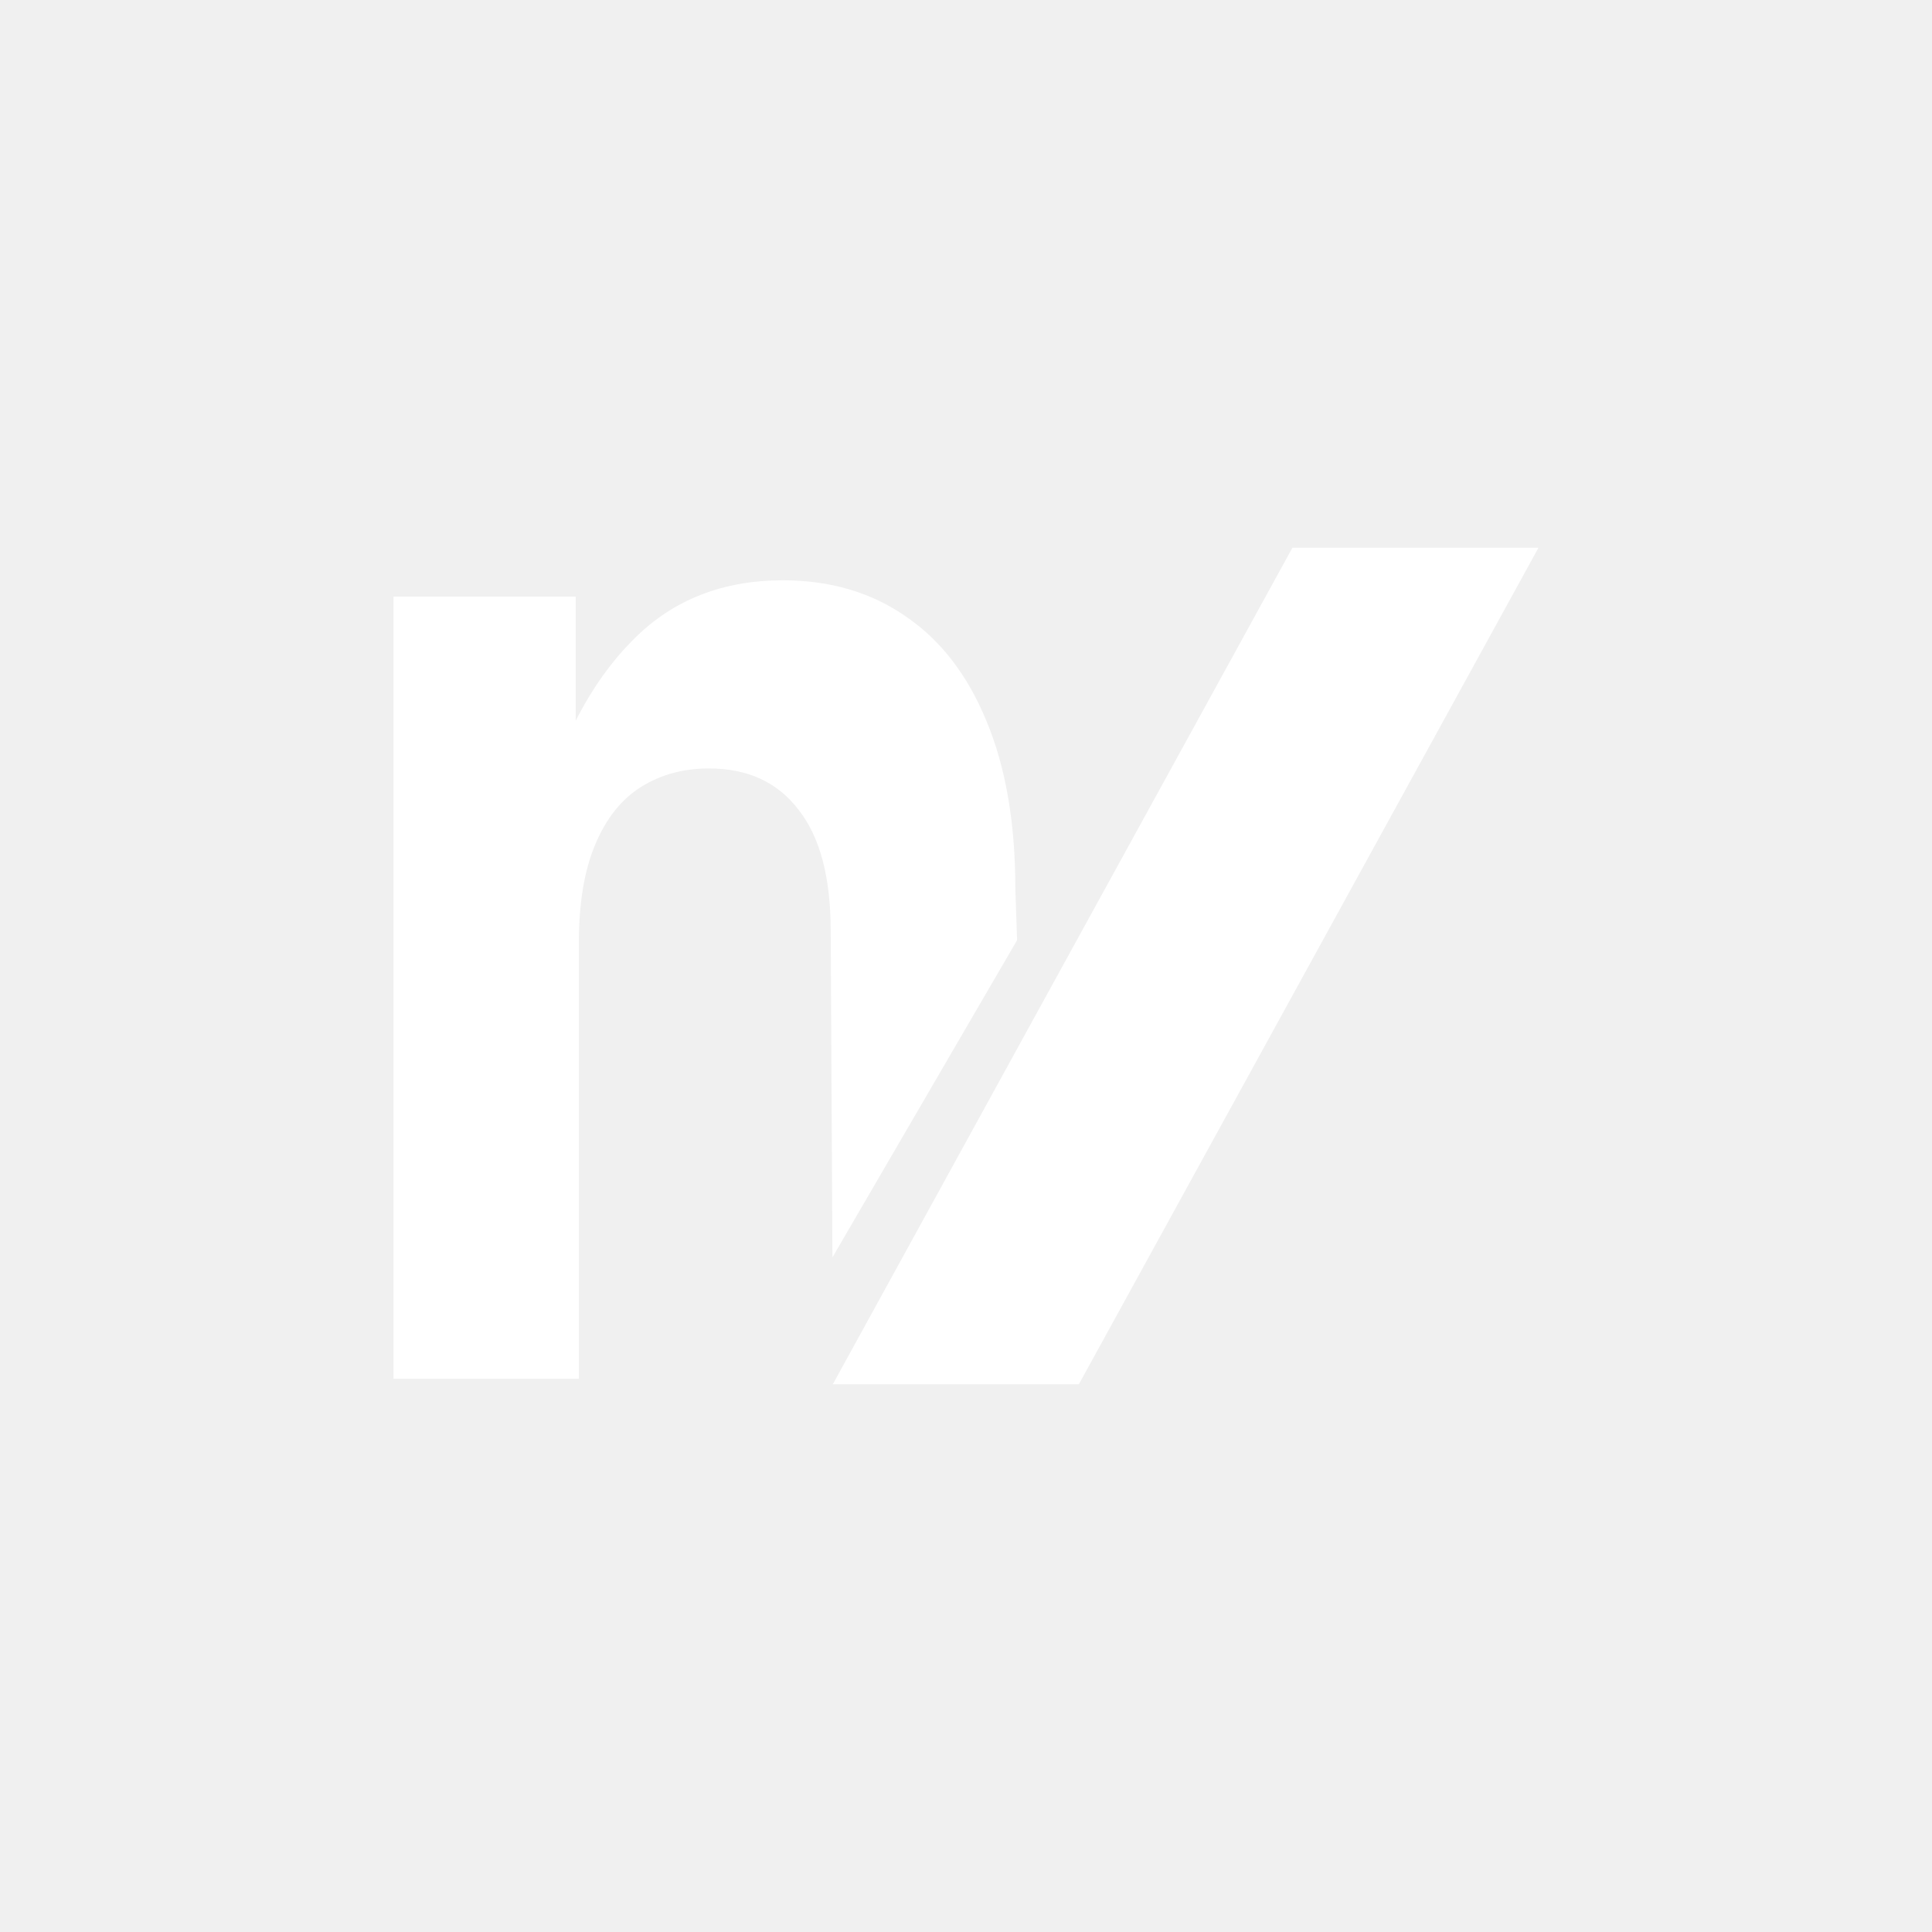
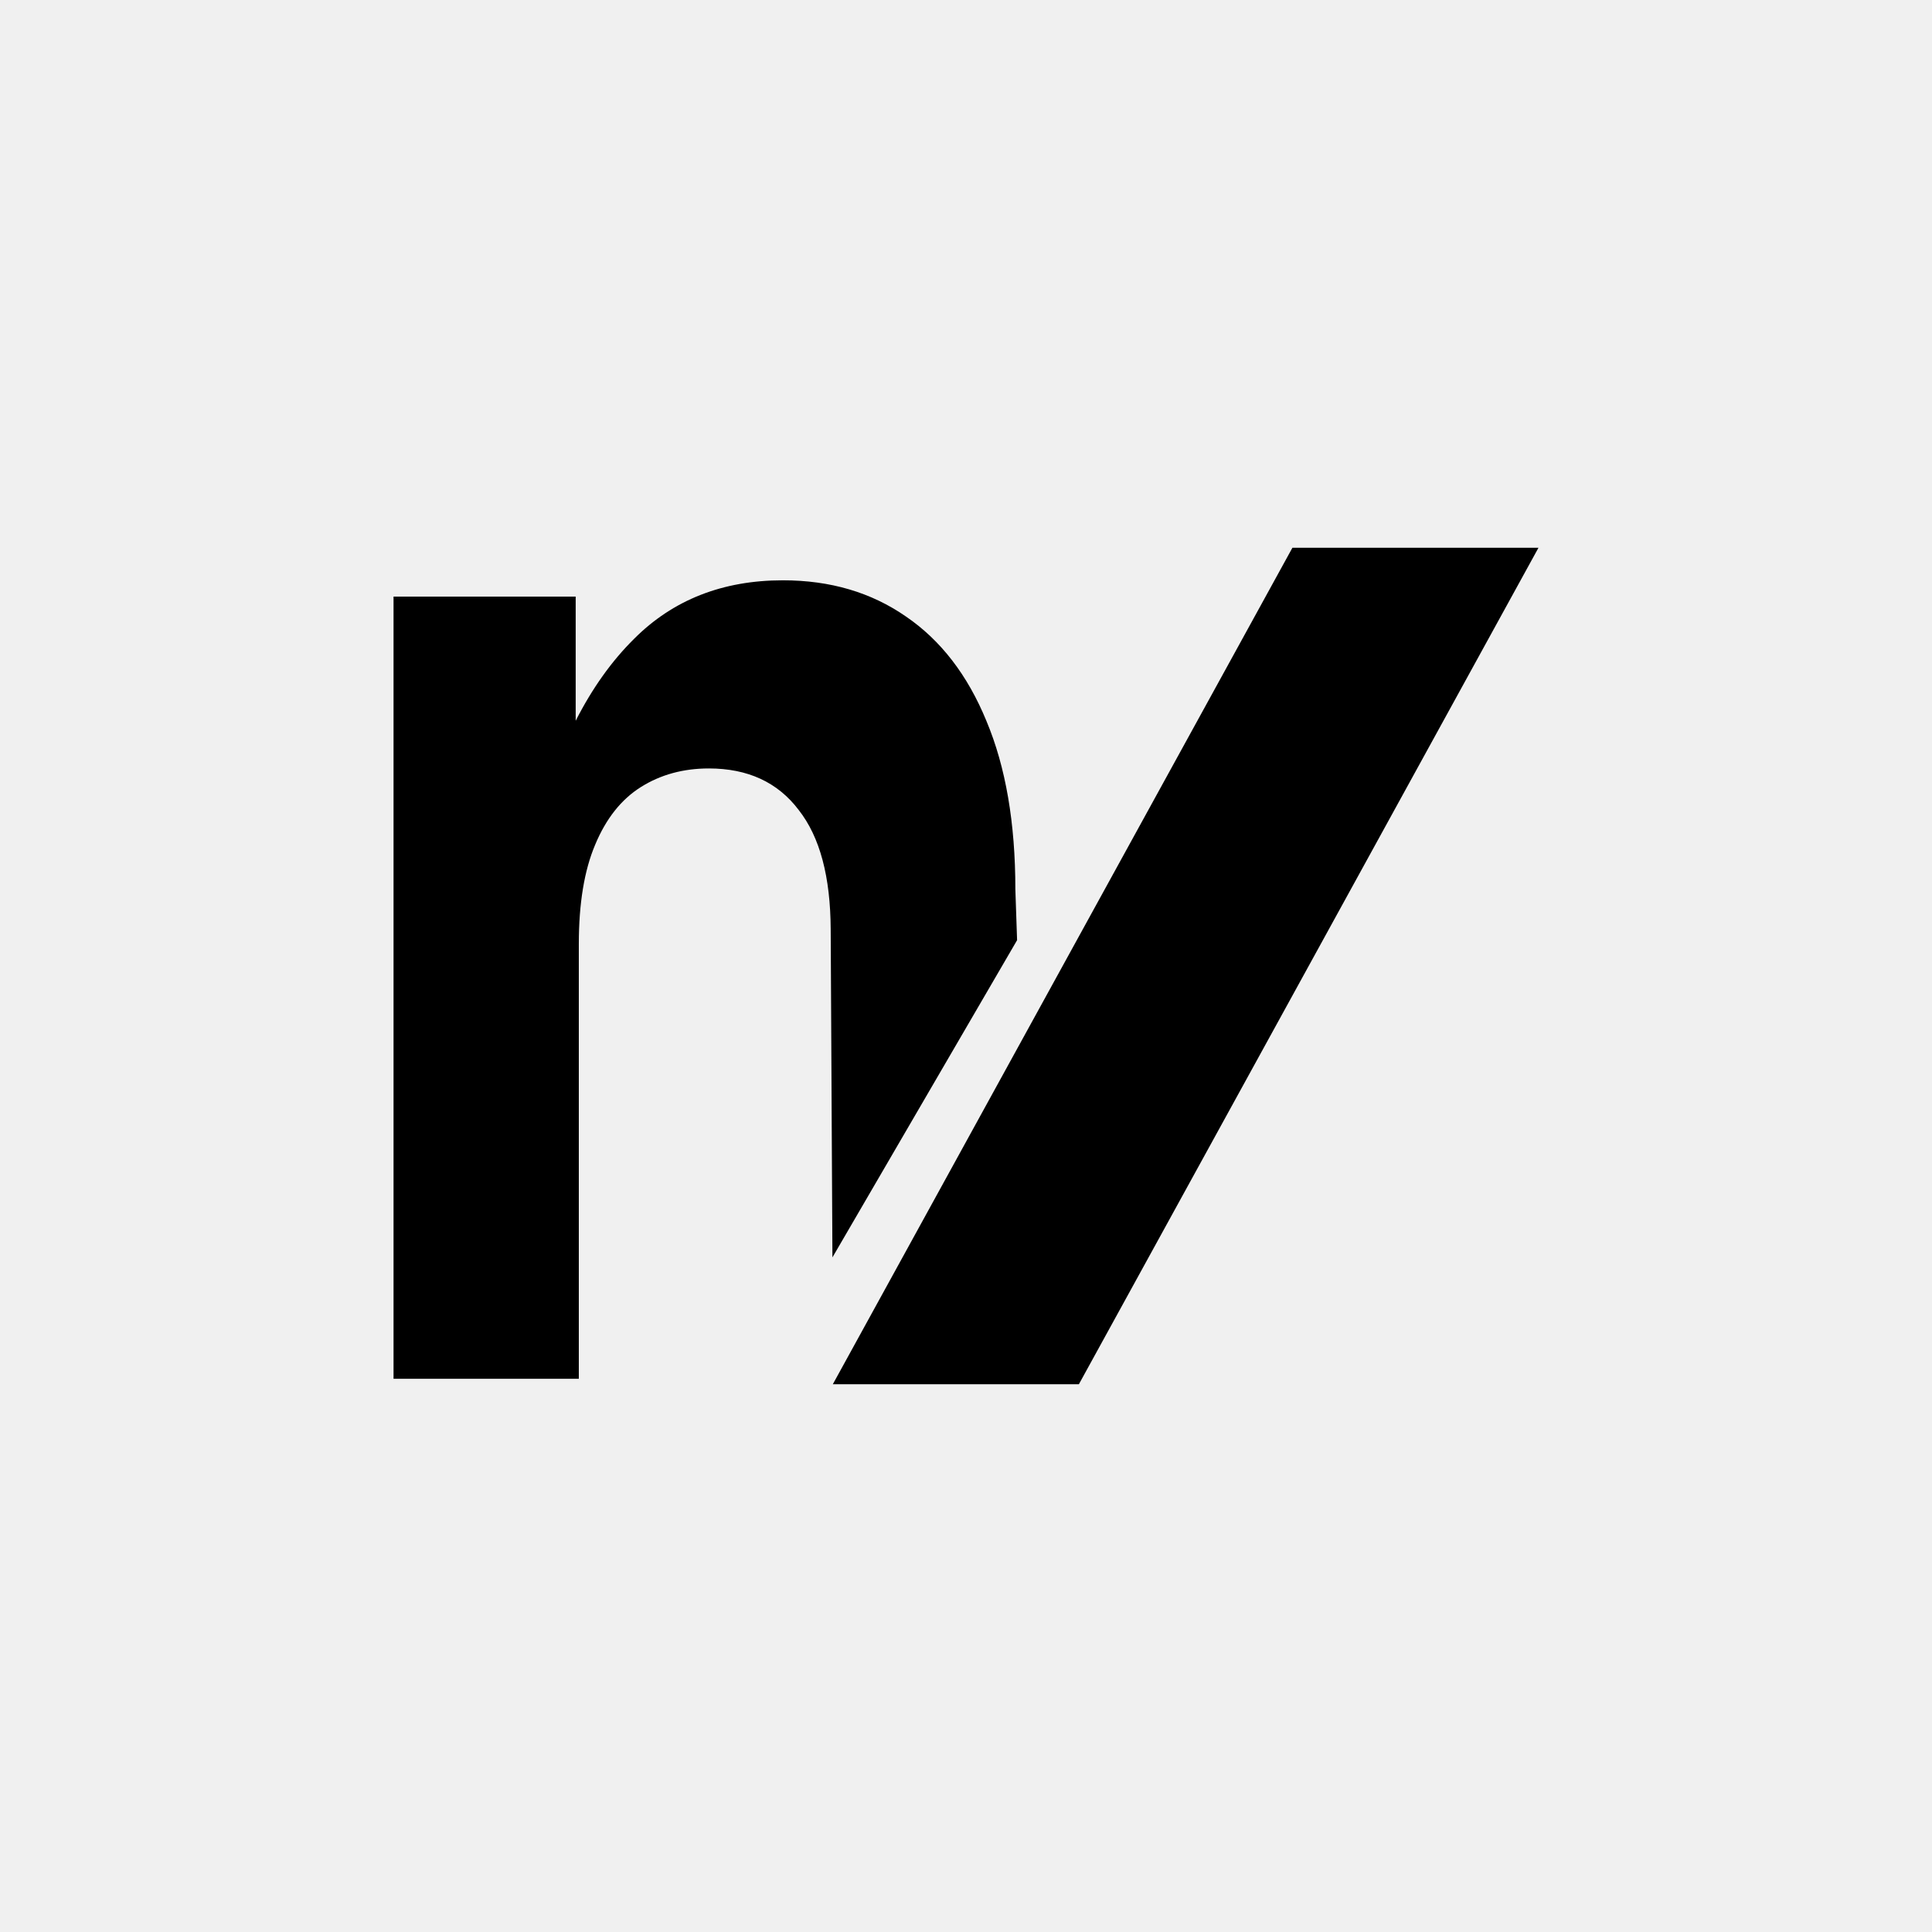
<svg xmlns="http://www.w3.org/2000/svg" width="512" height="512" viewBox="0 0 512 512">
-   <path d="M342.5 145.166 220.709 366.834h65.209l121.791-221.668Zm-135.008 8.621q-23.97 0-39.449 15.508-8.932 8.834-15.48 21.719v-32.909H104.29v207.291h49.104V250.17q0-16.097 4.328-26.305 4.327-10.404 12.15-15.31 7.825-4.908 17.979-4.909 15.48 0 23.802 10.993c5.66 7.197 8.415 17.732 8.489 31.603l.459 86.98 48.937-84.064-.459-13.515q-.001-26.304-7.658-44.559-7.49-18.255-21.305-27.678-13.815-9.619-32.625-9.619" style="font-weight:700;font-size:370.197px;font-family:&quot;Adwaita Sans&quot;;-inkscape-font-specification:&quot;Adwaita Sans&quot;;fill:#fff;stroke-width:3.12" />
+   <path d="M342.5 145.166 220.709 366.834h65.209l121.791-221.668Zm-135.008 8.621q-23.97 0-39.449 15.508-8.932 8.834-15.48 21.719v-32.909H104.29v207.291h49.104V250.17q0-16.097 4.328-26.305 4.327-10.404 12.15-15.31 7.825-4.908 17.979-4.909 15.48 0 23.802 10.993c5.66 7.197 8.415 17.732 8.489 31.603l.459 86.98 48.937-84.064-.459-13.515q-.001-26.304-7.658-44.559-7.49-18.255-21.305-27.678-13.815-9.619-32.625-9.619" />
</svg>
